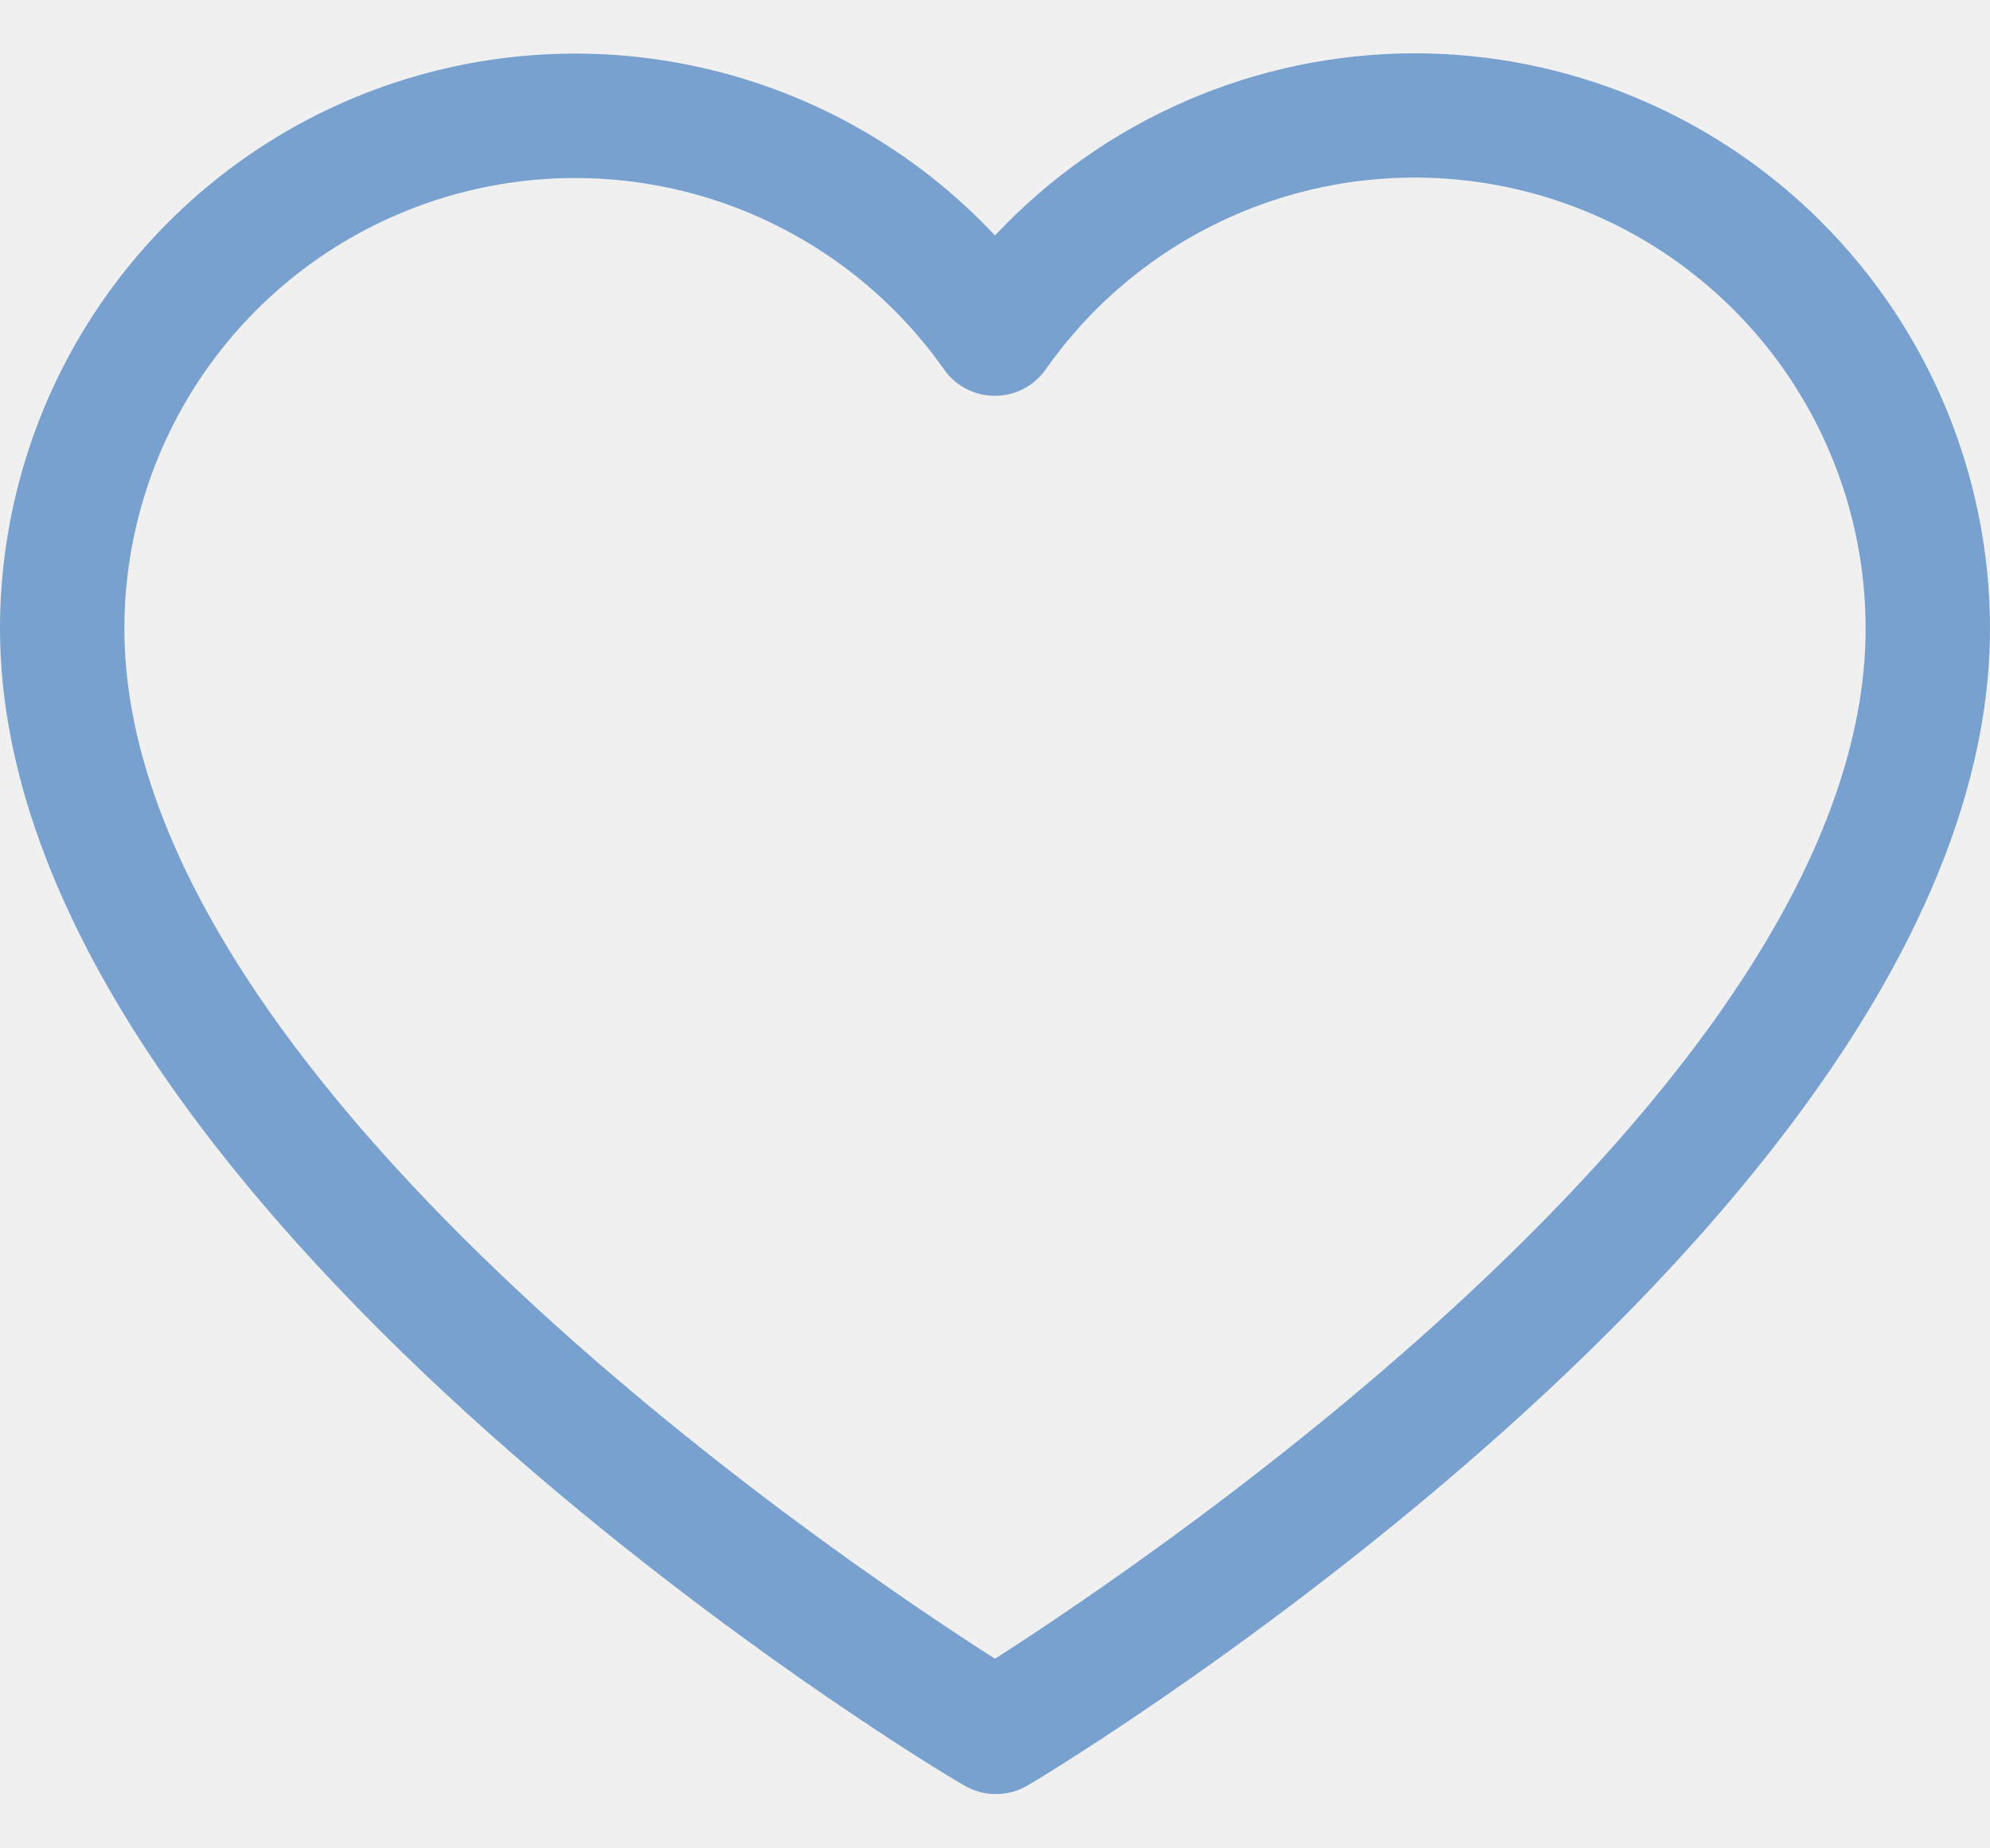
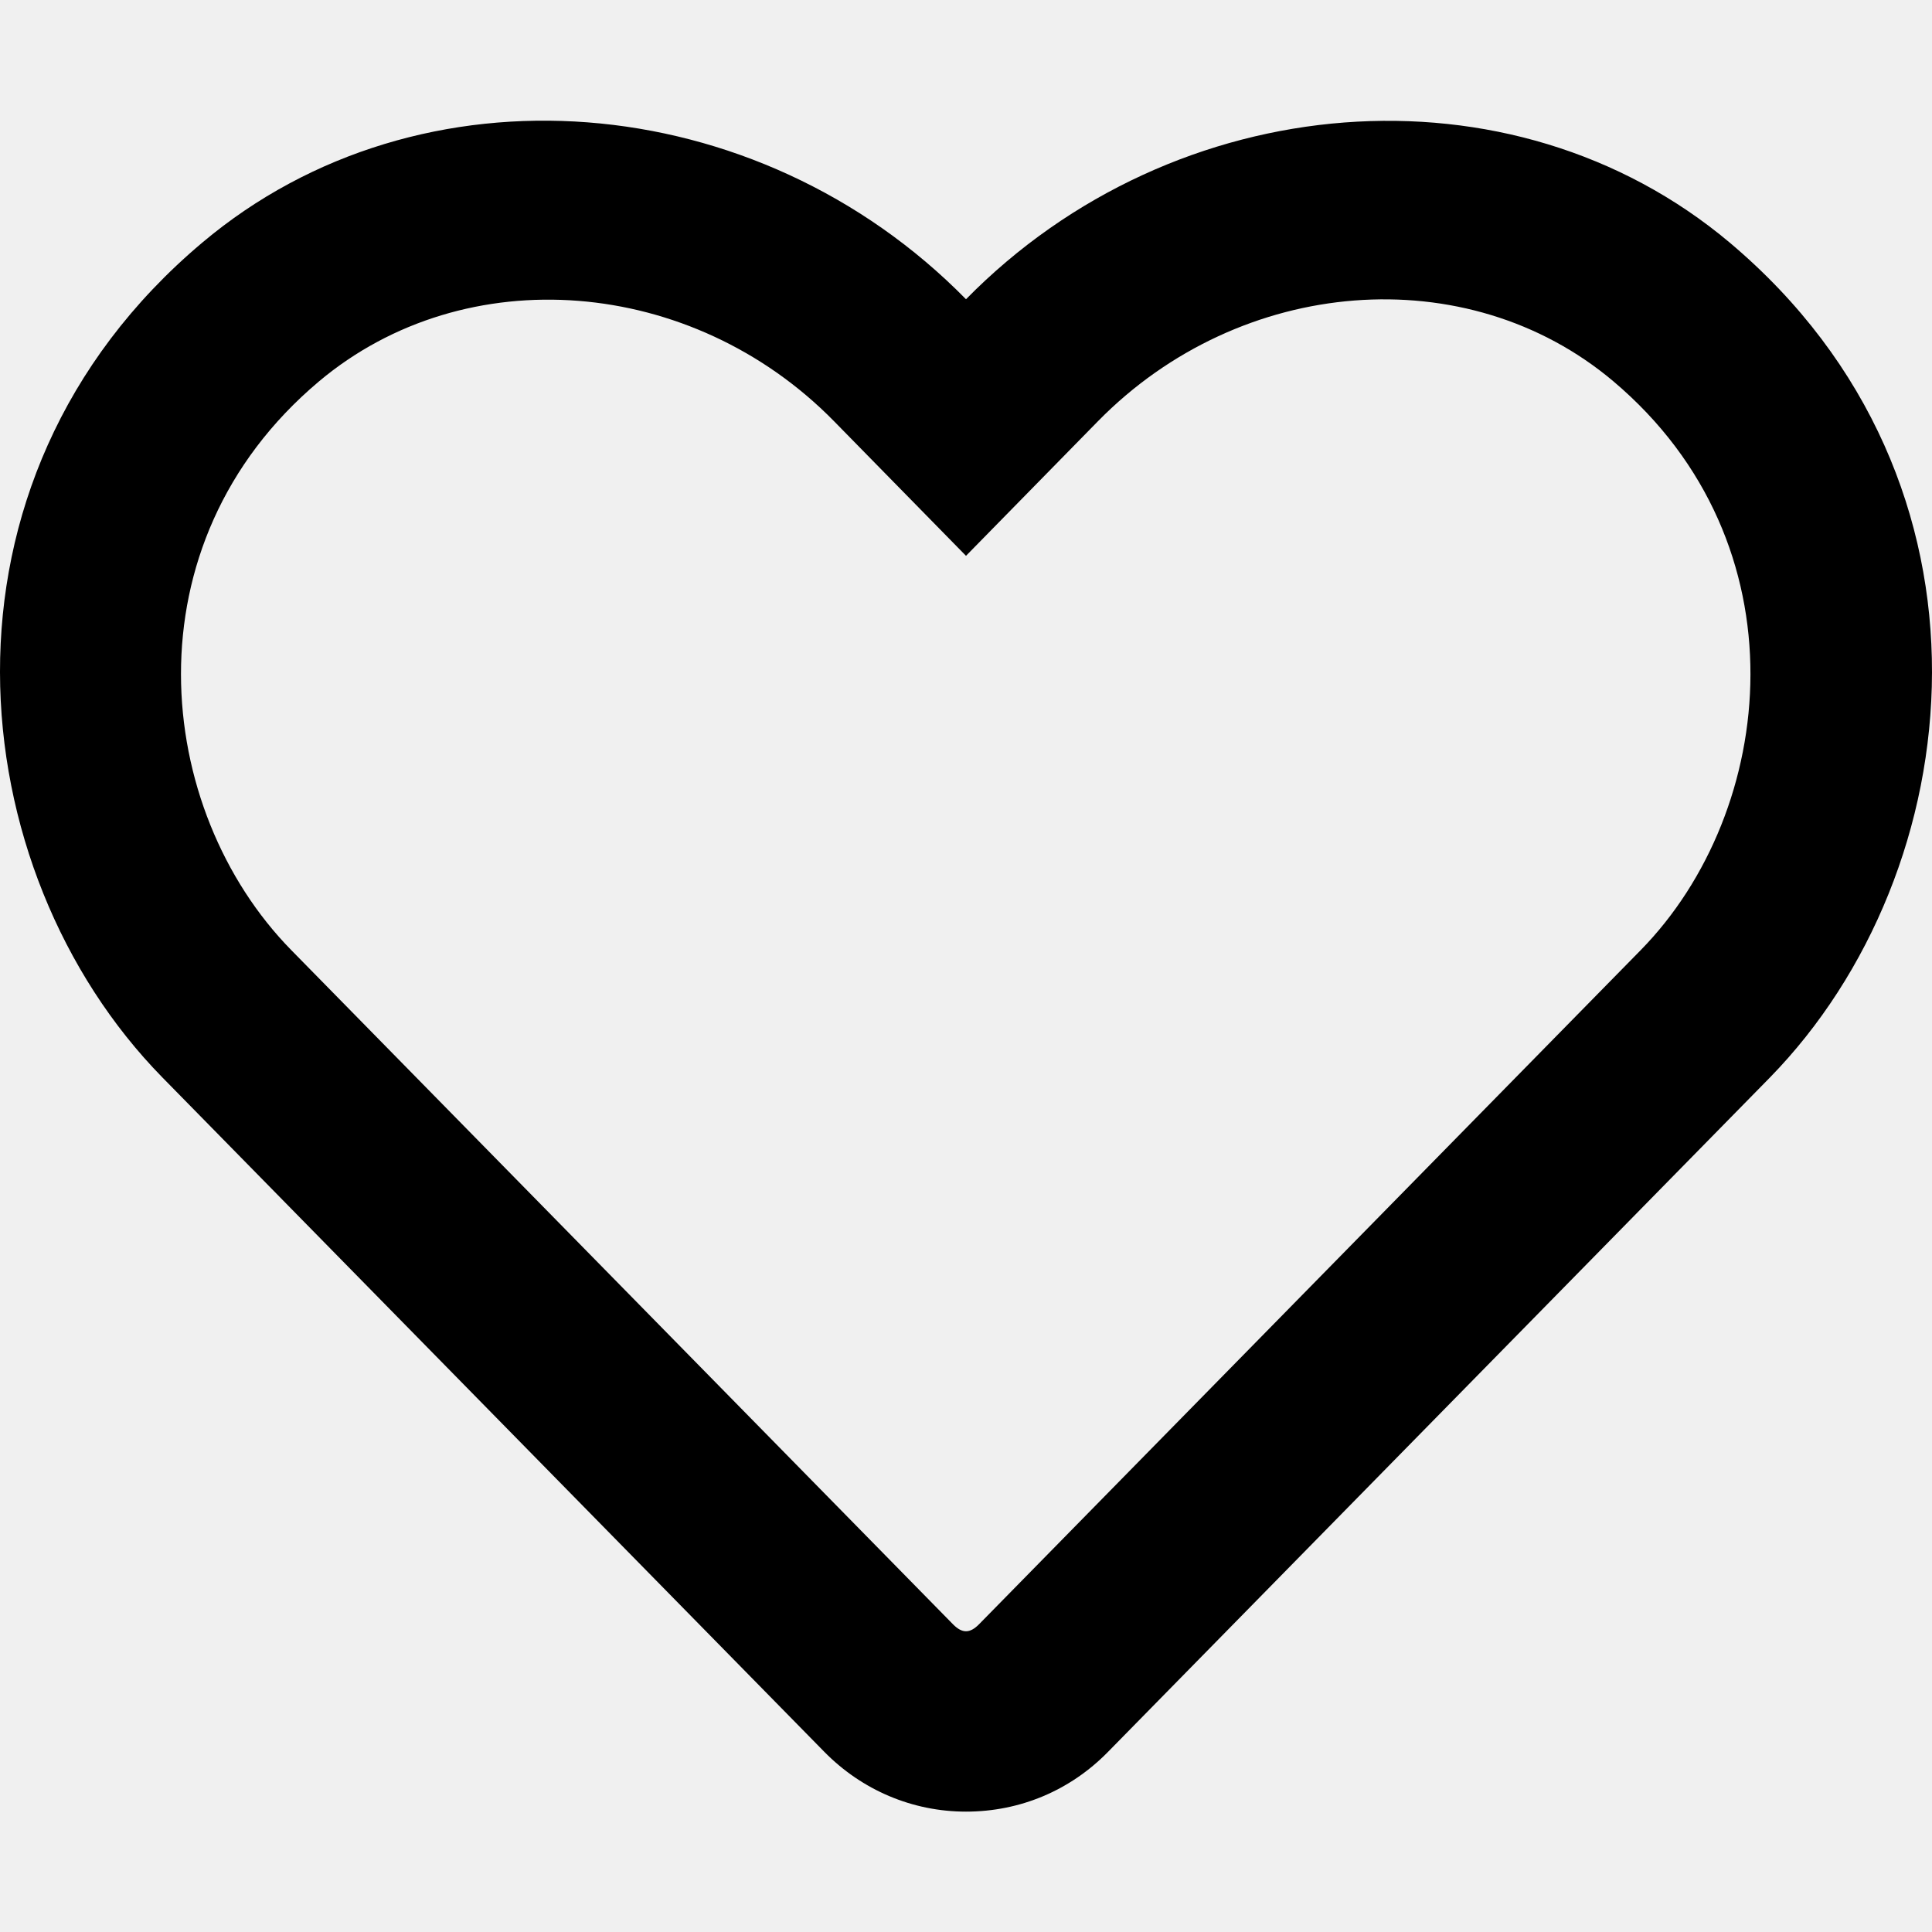
- <svg xmlns="http://www.w3.org/2000/svg" width="28" height="26" viewBox="0 0 28 26" fill="none">
-   <mask id="path-1-inside-1_1_131" fill="white">
-     <path d="M19.906 0.75C18.799 0.751 17.703 0.979 16.688 1.42C15.672 1.861 14.757 2.506 14 3.314C12.89 2.129 11.45 1.306 9.867 0.951C8.283 0.595 6.63 0.724 5.12 1.32C3.611 1.916 2.316 2.952 1.403 4.294C0.489 5.636 0.001 7.221 0 8.844C0 16.902 12.998 24.812 13.562 25.123C13.699 25.205 13.854 25.248 14.013 25.248C14.172 25.248 14.328 25.205 14.464 25.123C15.002 24.812 28 16.902 28 8.844C27.998 6.698 27.144 4.641 25.627 3.123C24.11 1.606 22.052 0.752 19.906 0.75V0.75ZM14 23.343C11.738 21.899 1.75 15.152 1.75 8.844C1.751 7.496 2.181 6.184 2.978 5.097C3.775 4.011 4.897 3.206 6.182 2.8C7.467 2.394 8.848 2.408 10.125 2.839C11.401 3.271 12.507 4.097 13.283 5.199C13.363 5.314 13.47 5.408 13.595 5.472C13.719 5.537 13.858 5.57 13.998 5.57C14.138 5.57 14.276 5.537 14.401 5.472C14.525 5.408 14.632 5.314 14.713 5.199C15.488 4.095 16.594 3.267 17.872 2.834C19.149 2.402 20.531 2.387 21.817 2.794C23.103 3.2 24.226 4.006 25.023 5.093C25.82 6.181 26.25 7.495 26.25 8.844C26.25 15.148 16.262 21.894 14 23.343Z" />
-   </mask>
-   <path d="M14 3.314L8.162 8.784L14 15.014L19.838 8.784L14 3.314ZM0 8.844L-8 8.84V8.844H0ZM13.562 25.123L17.683 18.266L17.553 18.188L17.42 18.114L13.562 25.123ZM14.464 25.123L10.464 18.195L10.404 18.23L10.344 18.266L14.464 25.123ZM28 8.844H36L36 8.835L28 8.844ZM14 23.343L9.696 30.086L14.007 32.837L18.314 30.08L14 23.343ZM1.75 8.844L-6.25 8.837V8.844H1.75ZM13.283 5.199L6.739 9.802L6.742 9.807L13.283 5.199ZM14.713 5.199L21.253 9.807L21.258 9.8L21.262 9.794L14.713 5.199ZM26.25 8.844L18.25 8.843V8.844H26.25ZM19.897 -7.25C17.697 -7.247 15.521 -6.794 13.502 -5.918L19.873 8.759C19.887 8.753 19.901 8.75 19.916 8.75L19.897 -7.25ZM13.502 -5.918C11.484 -5.042 9.667 -3.762 8.162 -2.156L19.838 8.784C19.848 8.773 19.86 8.765 19.873 8.759L13.502 -5.918ZM19.838 -2.156C17.631 -4.511 14.768 -6.148 11.62 -6.855L8.114 8.756C8.133 8.76 8.149 8.77 8.162 8.784L19.838 -2.156ZM11.62 -6.855C8.471 -7.562 5.183 -7.306 2.181 -6.121L8.059 8.761C8.077 8.754 8.096 8.752 8.114 8.756L11.62 -6.855ZM2.181 -6.121C-0.82 -4.935 -3.396 -2.875 -5.211 -0.207L8.016 8.795C8.027 8.779 8.042 8.767 8.059 8.761L2.181 -6.121ZM-5.211 -0.207C-7.027 2.461 -7.998 5.613 -8 8.84L8 8.848C8 8.829 8.006 8.811 8.016 8.795L-5.211 -0.207ZM-8 8.844C-8 12.985 -6.355 16.519 -4.659 19.117C-2.931 21.764 -0.764 24.031 1.183 25.804C5.036 29.312 8.958 31.721 9.705 32.132L17.42 18.114C17.602 18.215 14.744 16.513 11.956 13.974C10.583 12.724 9.465 11.482 8.738 10.37C7.98 9.209 8 8.732 8 8.844H-8ZM9.443 31.981C10.823 32.81 12.403 33.248 14.013 33.248V17.248C15.306 17.248 16.574 17.6 17.683 18.266L9.443 31.981ZM14.013 33.248C15.623 33.248 17.203 32.81 18.584 31.981L10.344 18.266C11.452 17.6 12.72 17.248 14.013 17.248V33.248ZM18.463 32.052C19.05 31.713 22.951 29.331 26.823 25.801C28.767 24.029 30.933 21.762 32.66 19.116C34.355 16.519 36 12.985 36 8.844H20C20 8.732 20.02 9.209 19.262 10.371C18.535 11.484 17.417 12.726 16.044 13.977C13.283 16.494 10.415 18.223 10.464 18.195L18.463 32.052ZM36 8.835C35.995 4.57 34.299 0.482 31.284 -2.534L19.97 8.78C19.989 8.799 20 8.825 20 8.852L36 8.835ZM31.284 -2.534C28.268 -5.549 24.18 -7.245 19.915 -7.25L19.898 8.75C19.925 8.75 19.951 8.761 19.97 8.78L31.284 -2.534ZM18.304 16.599C17.353 15.992 14.787 14.267 12.553 12.133C11.436 11.066 10.613 10.095 10.114 9.303C9.582 8.458 9.75 8.348 9.75 8.844H-6.25C-6.25 12.494 -4.833 15.593 -3.422 17.832C-1.978 20.125 -0.162 22.113 1.501 23.702C4.826 26.879 8.386 29.25 9.696 30.086L18.304 16.599ZM9.75 8.85C9.75 9.202 9.637 9.545 9.429 9.829L-3.473 0.366C-5.275 2.823 -6.247 5.79 -6.25 8.837L9.75 8.85ZM9.429 9.829C9.221 10.112 8.928 10.322 8.593 10.428L3.772 -4.828C0.866 -3.91 -1.671 -2.091 -3.473 0.366L9.429 9.829ZM8.593 10.428C8.257 10.534 7.897 10.531 7.564 10.418L12.686 -4.74C9.799 -5.715 6.677 -5.746 3.772 -4.828L8.593 10.428ZM7.564 10.418C7.23 10.306 6.941 10.09 6.739 9.802L19.826 0.597C18.073 -1.895 15.572 -3.764 12.686 -4.74L7.564 10.418ZM6.742 9.807C7.562 10.97 8.648 11.918 9.911 12.573L17.279 -1.629C18.292 -1.103 19.165 -0.342 19.823 0.592L6.742 9.807ZM9.911 12.573C11.174 13.229 12.575 13.57 13.998 13.57V-2.43C15.14 -2.43 16.265 -2.155 17.279 -1.629L9.911 12.573ZM13.998 13.57C15.42 13.57 16.822 13.229 18.084 12.573L10.717 -1.629C11.731 -2.155 12.856 -2.43 13.998 -2.43V13.57ZM18.084 12.573C19.347 11.919 20.434 10.97 21.253 9.807L8.173 0.592C8.831 -0.342 9.703 -1.103 10.717 -1.629L18.084 12.573ZM21.262 9.794C21.06 10.082 20.771 10.299 20.438 10.412L15.306 -4.743C12.417 -3.765 9.916 -1.892 8.164 0.605L21.262 9.794ZM20.438 10.412C20.104 10.524 19.743 10.528 19.407 10.422L24.227 -4.835C21.319 -5.753 18.194 -5.721 15.306 -4.743L20.438 10.412ZM19.407 10.422C19.072 10.316 18.778 10.106 18.57 9.822L31.477 0.365C29.674 -2.095 27.135 -3.916 24.227 -4.835L19.407 10.422ZM18.57 9.822C18.362 9.538 18.25 9.195 18.25 8.843L34.25 8.845C34.251 5.795 33.279 2.825 31.477 0.365L18.57 9.822ZM18.25 8.844C18.25 8.346 18.419 8.454 17.886 9.299C17.387 10.091 16.564 11.062 15.447 12.13C13.213 14.264 10.646 15.991 9.686 16.605L18.314 30.08C19.616 29.246 23.174 26.875 26.499 23.699C28.162 22.11 29.977 20.123 31.422 17.831C32.832 15.593 34.25 12.494 34.25 8.844H18.25Z" fill="#78A1CF" mask="url(#path-1-inside-1_1_131)" />
+ <svg xmlns="http://www.w3.org/2000/svg" aria-hidden="true" focusable="false" data-prefix="far" data-icon="heart" class="svg-inline--fa fa-heart fa-w-16" role="img" viewBox="0 0 512 512">
+   <path fill="currentColor" d="M458.4 64.3C400.6 15.7 311.3 23 256 79.3 200.7 23 111.4 15.6 53.6 64.3-21.6 127.6-10.6 230.8 43 285.5l175.4 178.7c10 10.2 23.4 15.9 37.6 15.9 14.3 0 27.6-5.6 37.6-15.8L469 285.6c53.5-54.7 64.7-157.9-10.6-221.3zm-23.6 187.5L259.4 430.5c-2.4 2.4-4.4 2.4-6.8 0L77.2 251.8c-36.5-37.2-43.9-107.6 7.3-150.7 38.9-32.7 98.9-27.8 136.5 10.5l35 35.7 35-35.7c37.8-38.5 97.8-43.2 136.5-10.6 51.1 43.1 43.5 113.9 7.3 150.8z" />
</svg>
